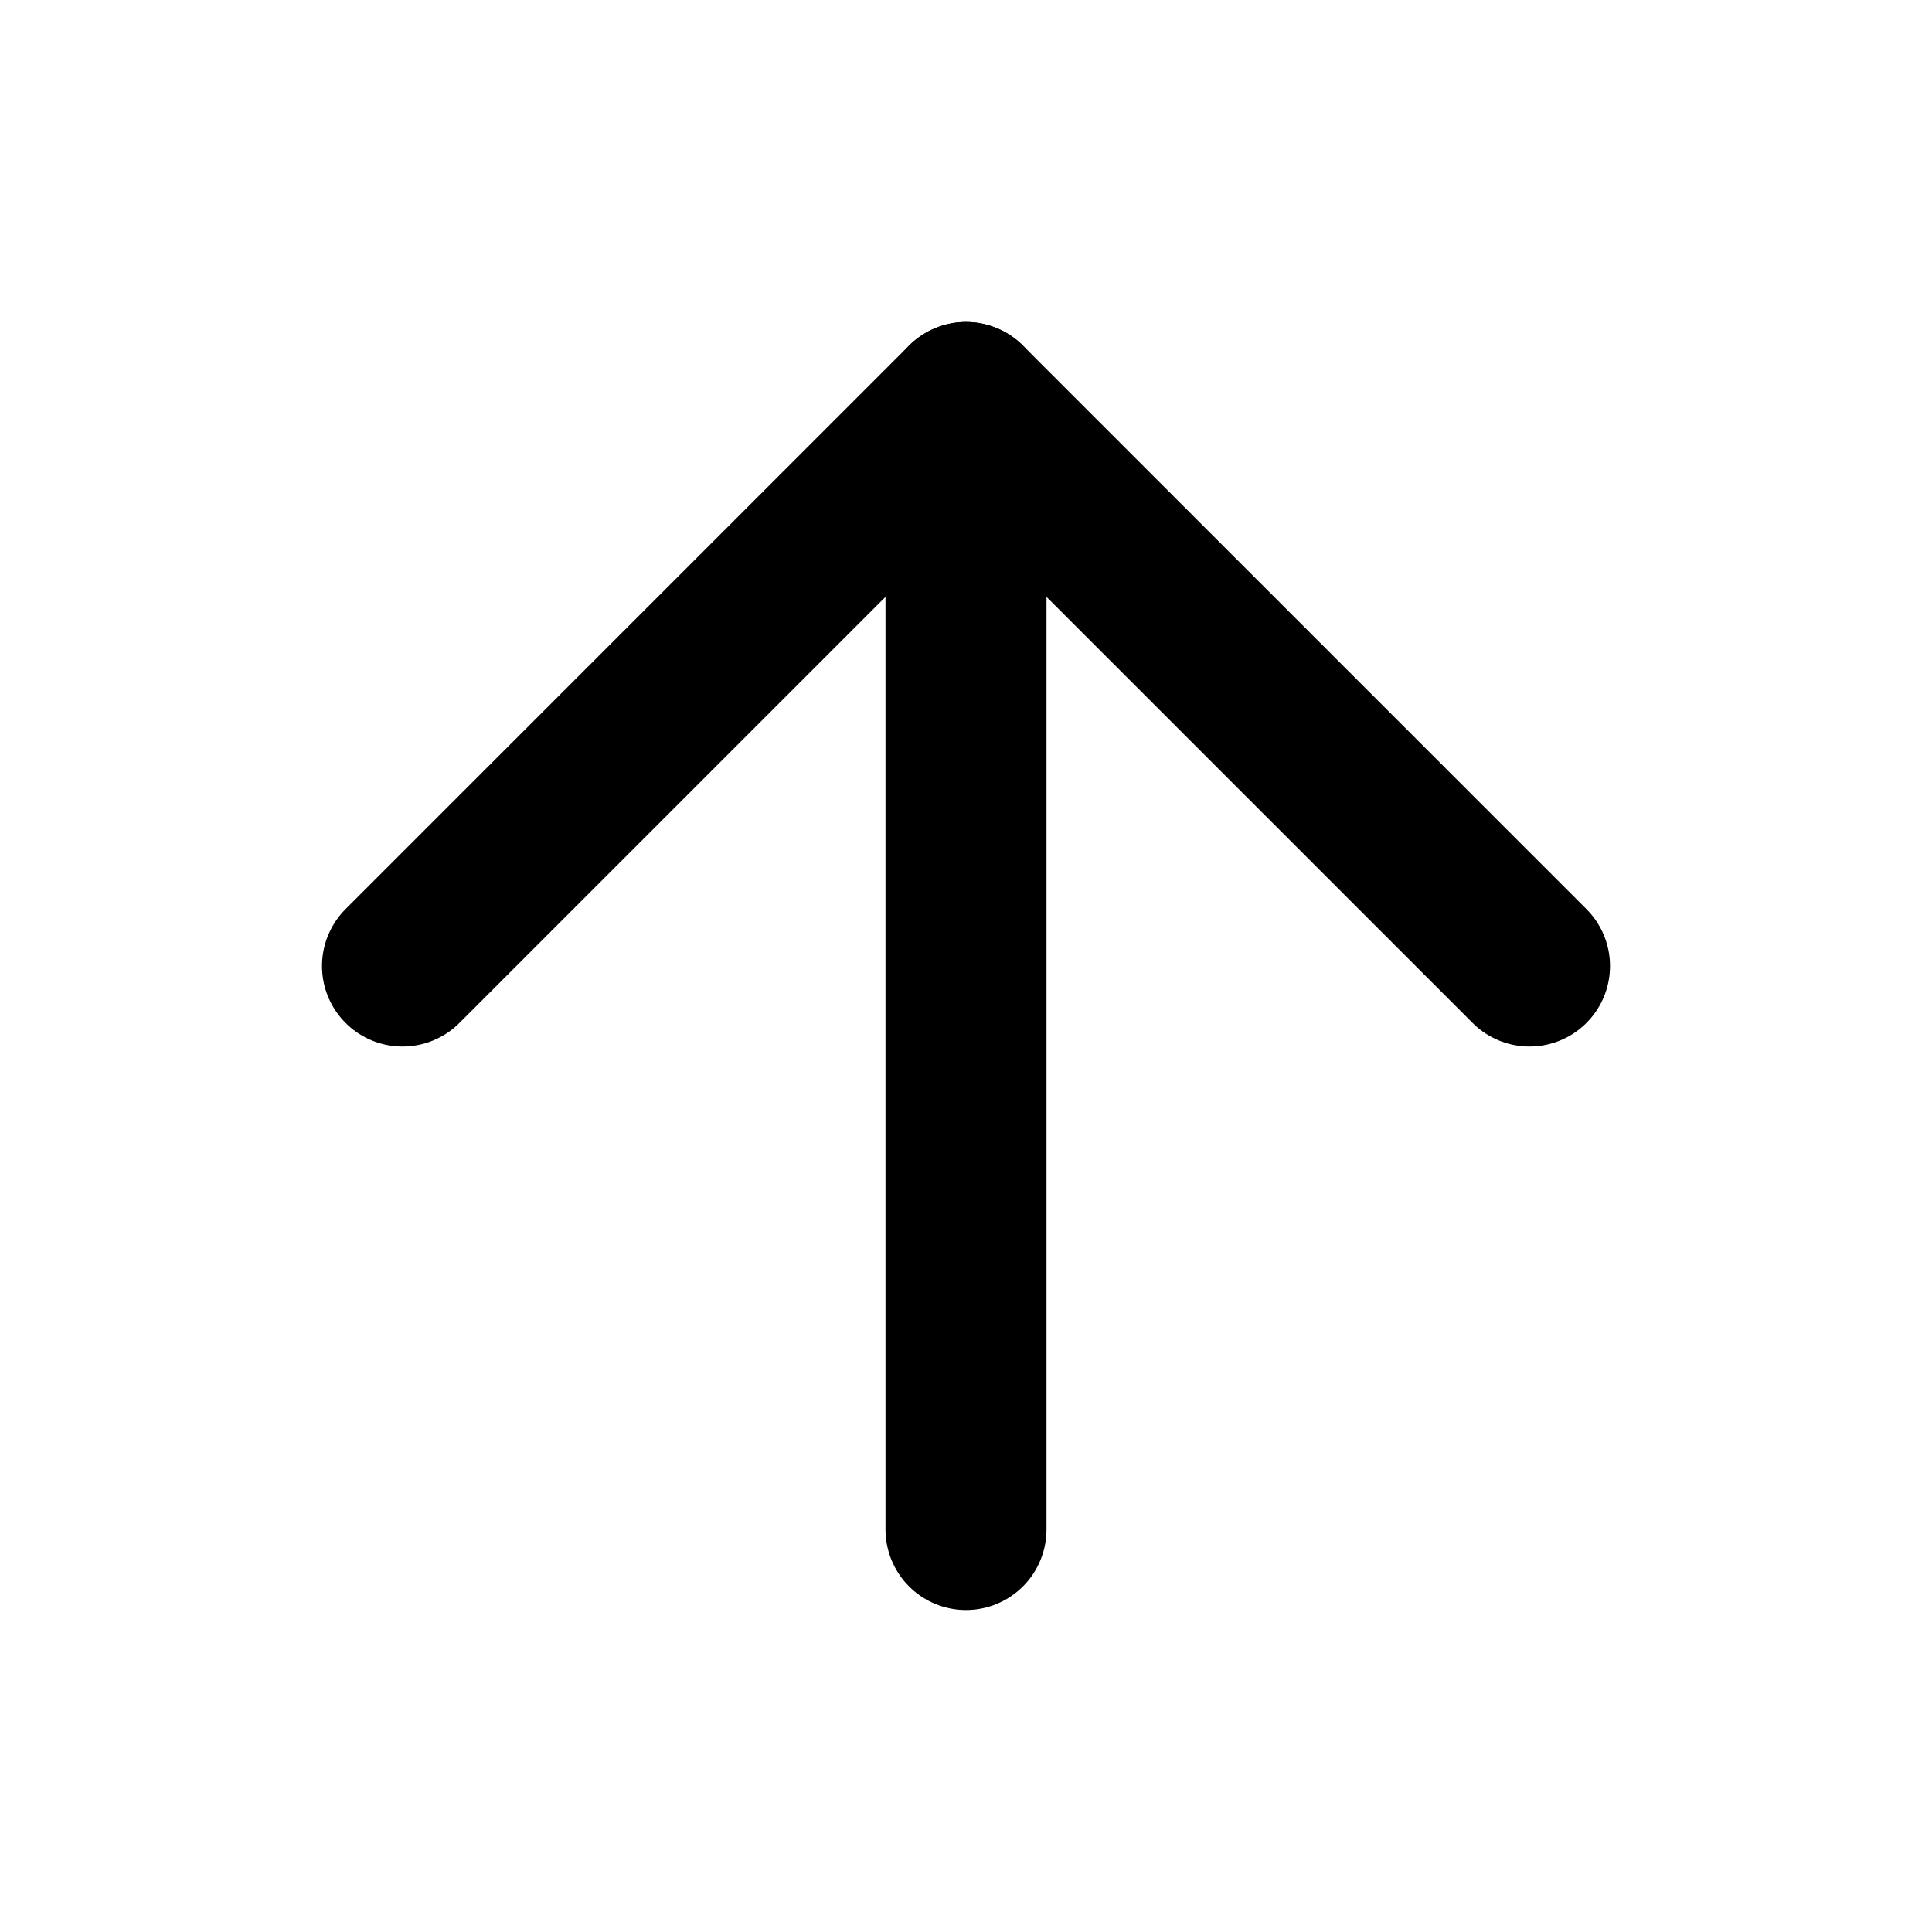
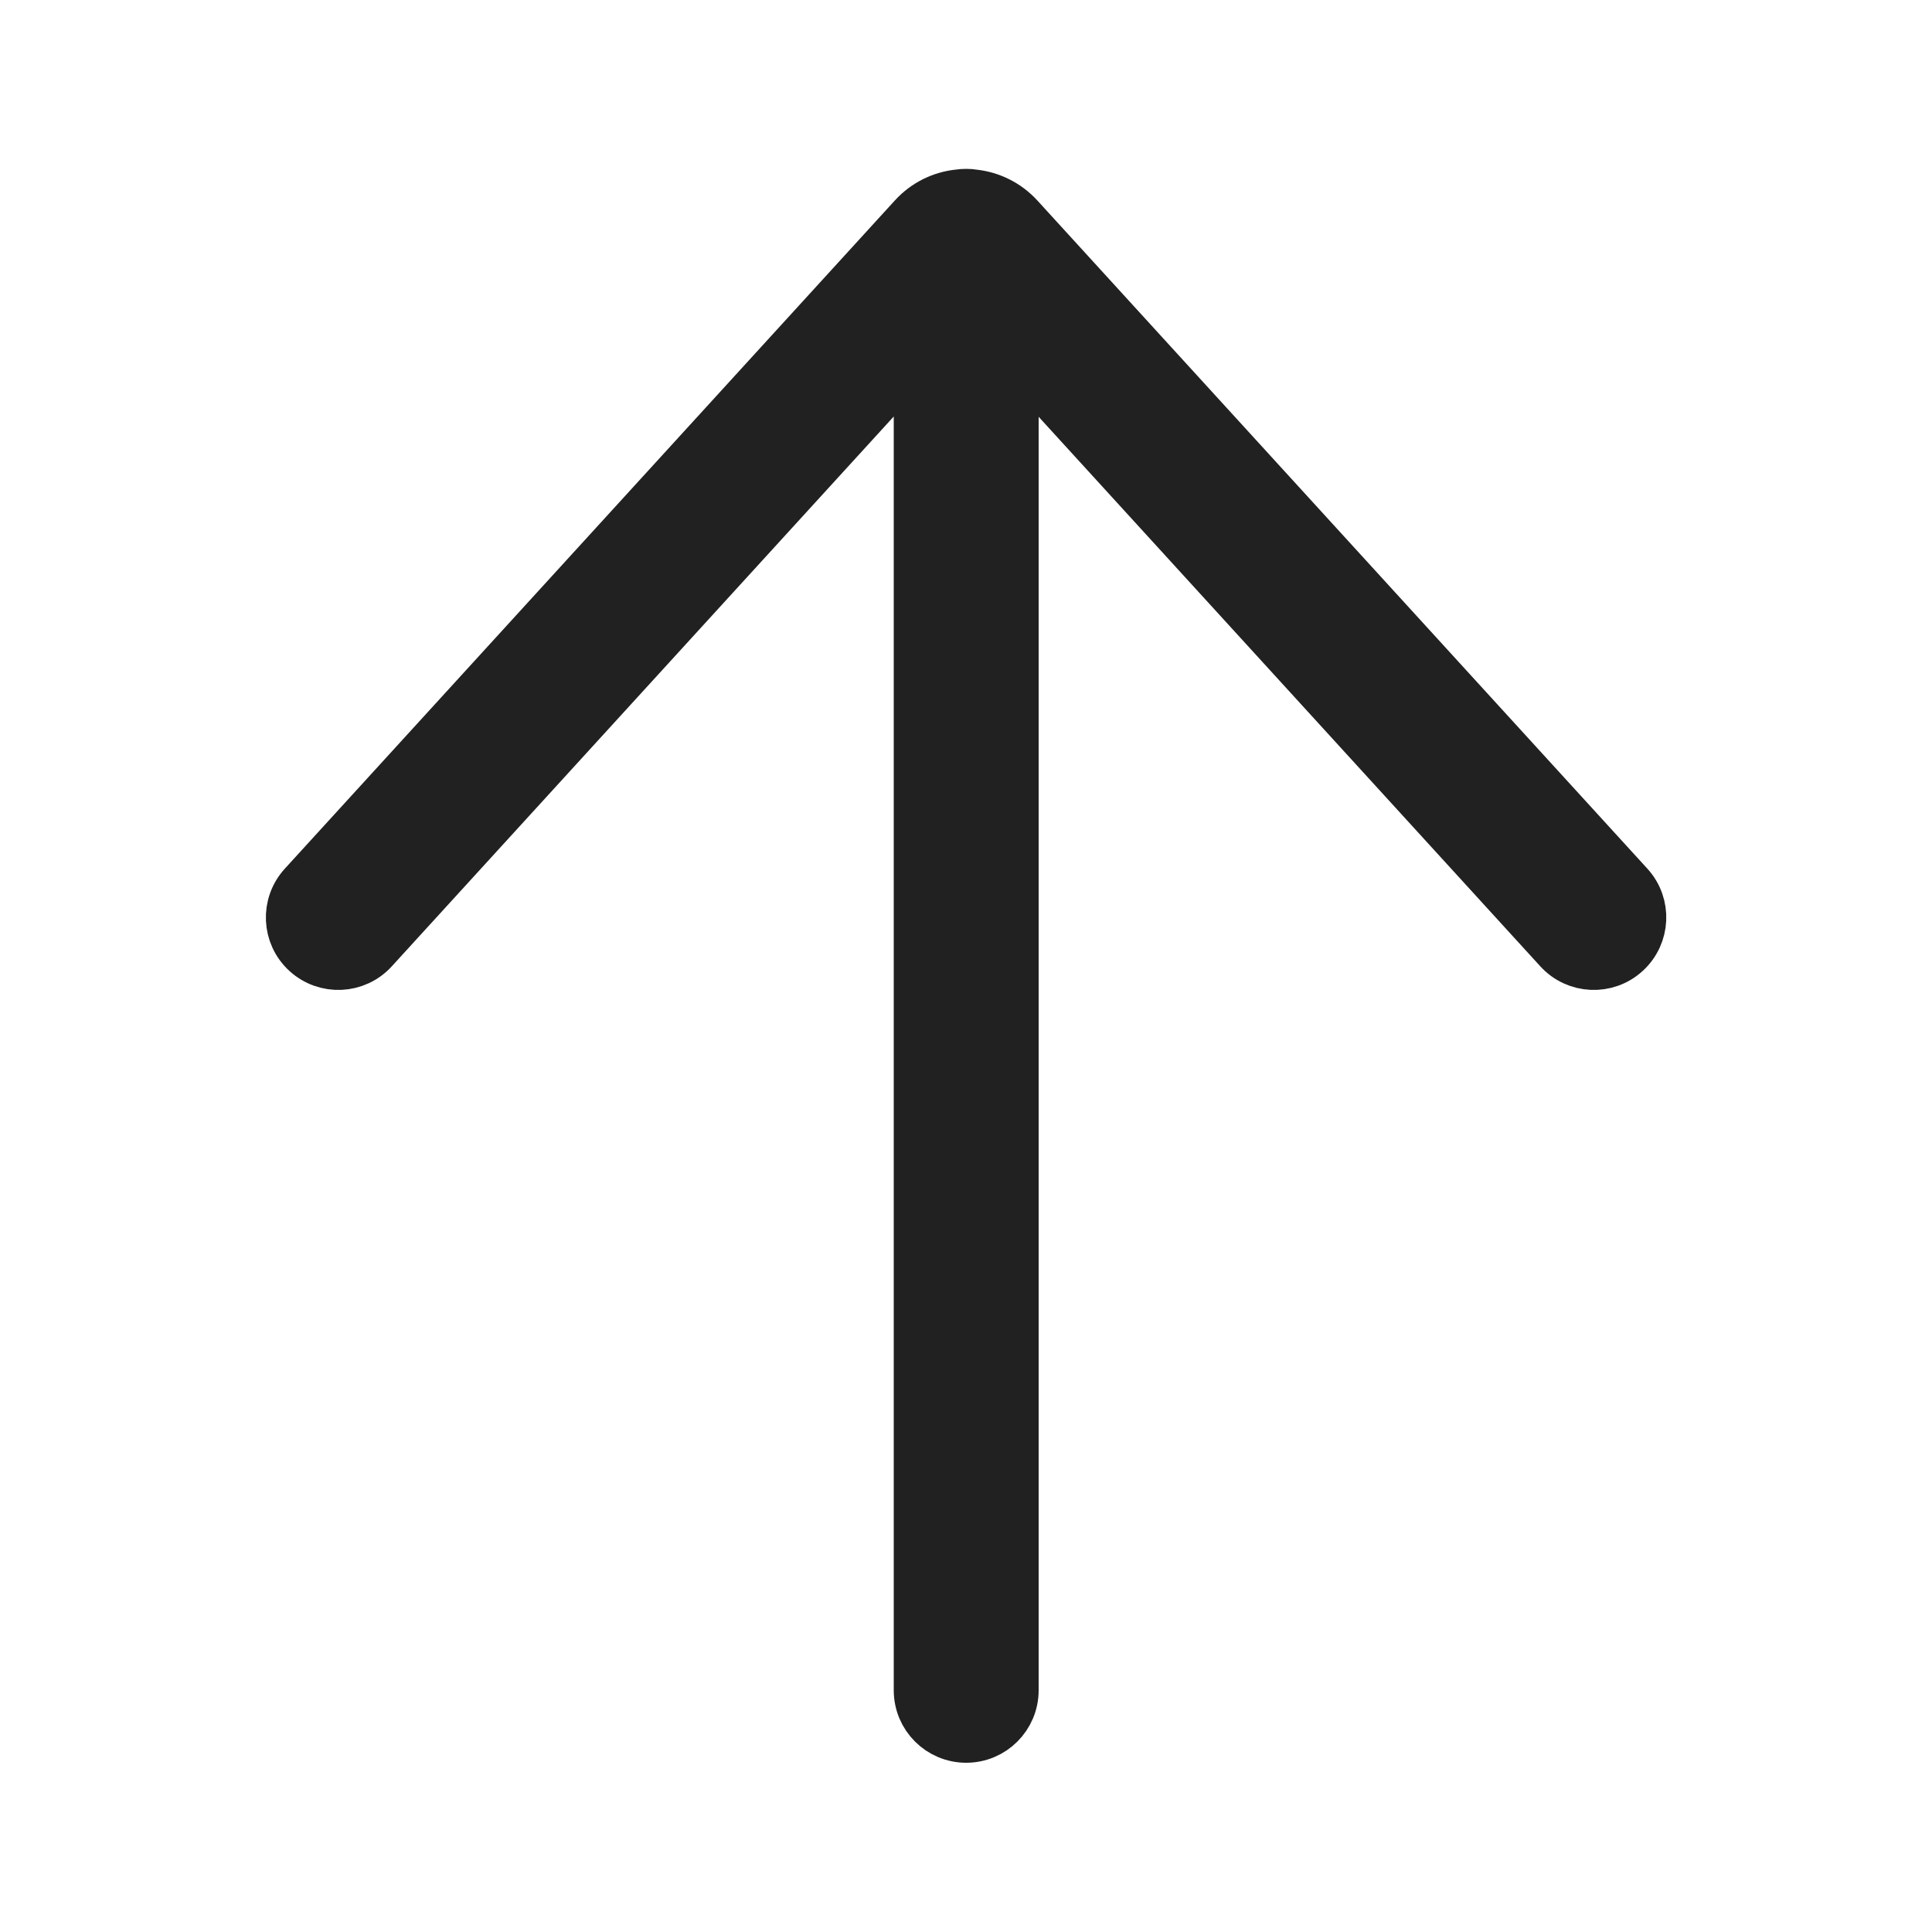
- <svg xmlns="http://www.w3.org/2000/svg" width="24" height="24" viewBox="0 0 24 24" fill="none" stroke="currentColor" stroke-width="2" stroke-linecap="round" stroke-linejoin="round">
-   <path d="m5 12 7-7 7 7" />
-   <path d="M12 19V5" />
+ <svg xmlns="http://www.w3.org/2000/svg" width="20" height="20" viewBox="0 0 20 20" fill="none" stroke="#212121" stroke-width="0.5" stroke-linejoin="round" stroke-linecap="round">
+   <path d="M3.133 9.161C2.947 9.365 2.961 9.681 3.165 9.867C3.369 10.053 3.685 10.039 3.871 9.835L9.502 3.667L9.502 17.498C9.502 17.774 9.726 17.998 10.002 17.998C10.278 17.998 10.502 17.774 10.502 17.498L10.502 3.67L16.13 9.835C16.316 10.039 16.633 10.053 16.836 9.867C17.04 9.681 17.055 9.365 16.869 9.161L10.555 2.245C10.427 2.105 10.259 2.025 10.086 2.005C10.059 2 10.031 1.998 10.002 1.998C9.975 1.998 9.949 2 9.923 2.004C9.747 2.022 9.576 2.103 9.447 2.245L3.133 9.161Z" fill="#212121" />
</svg>
